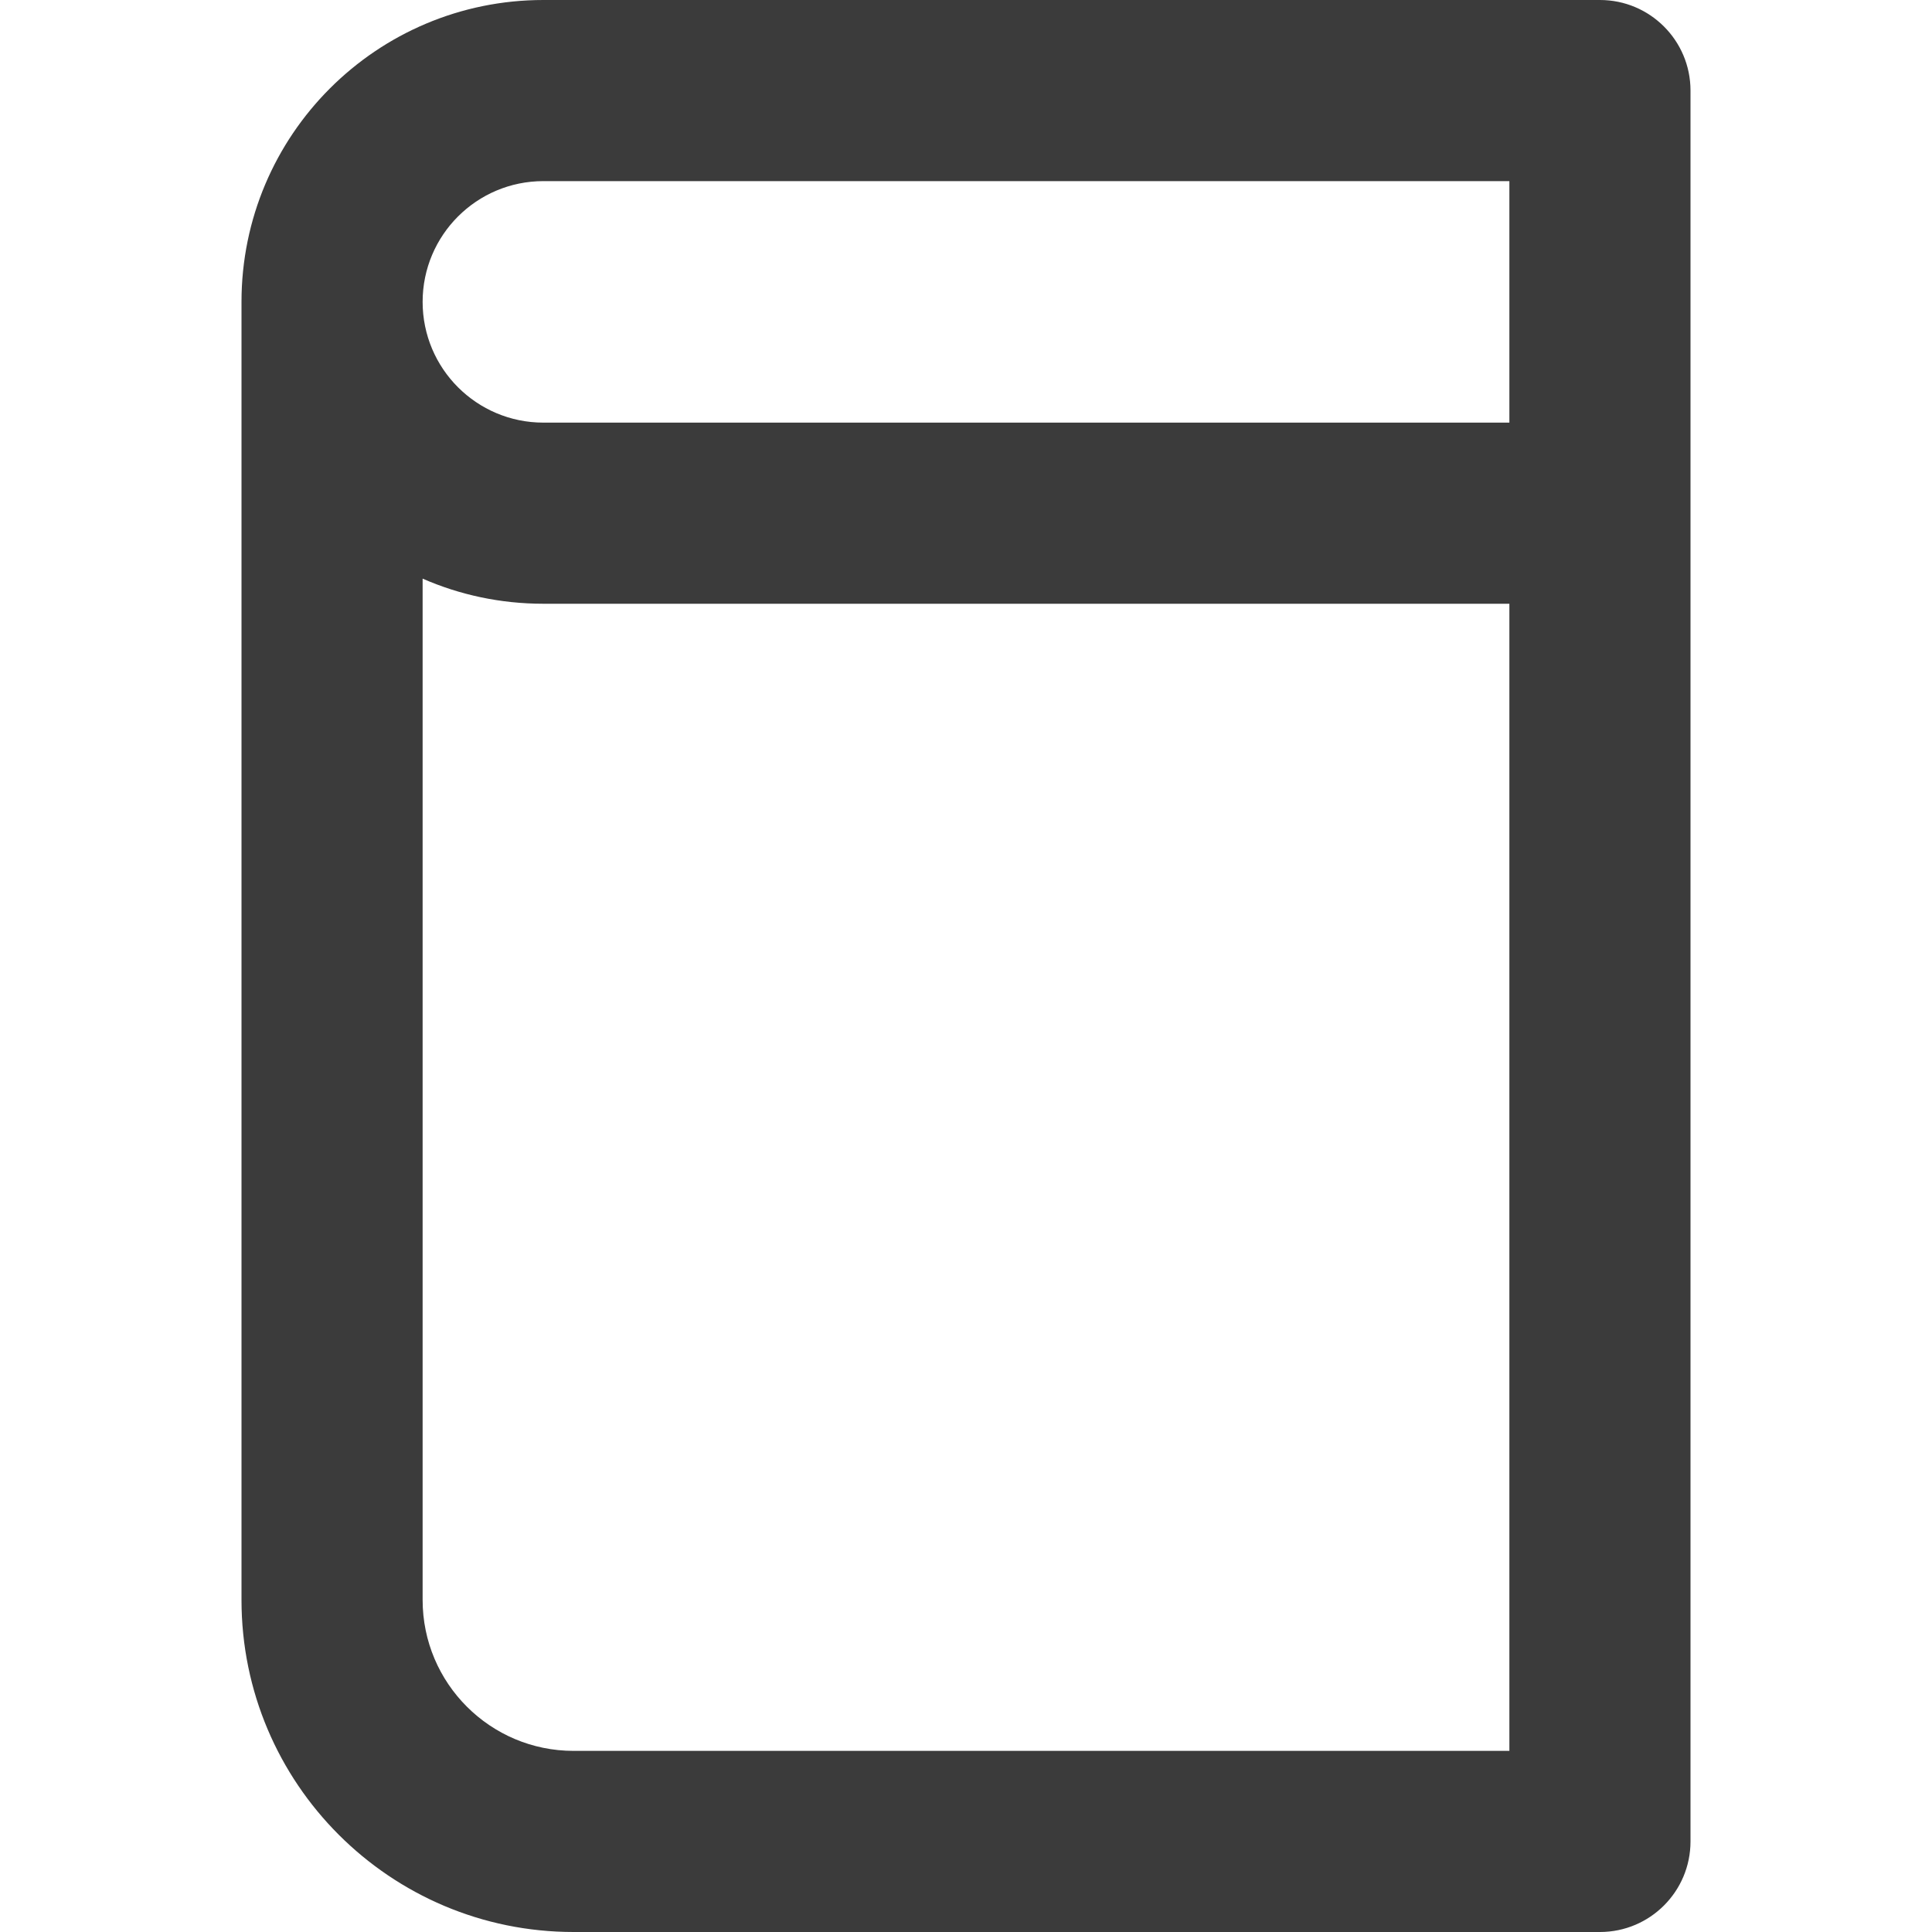
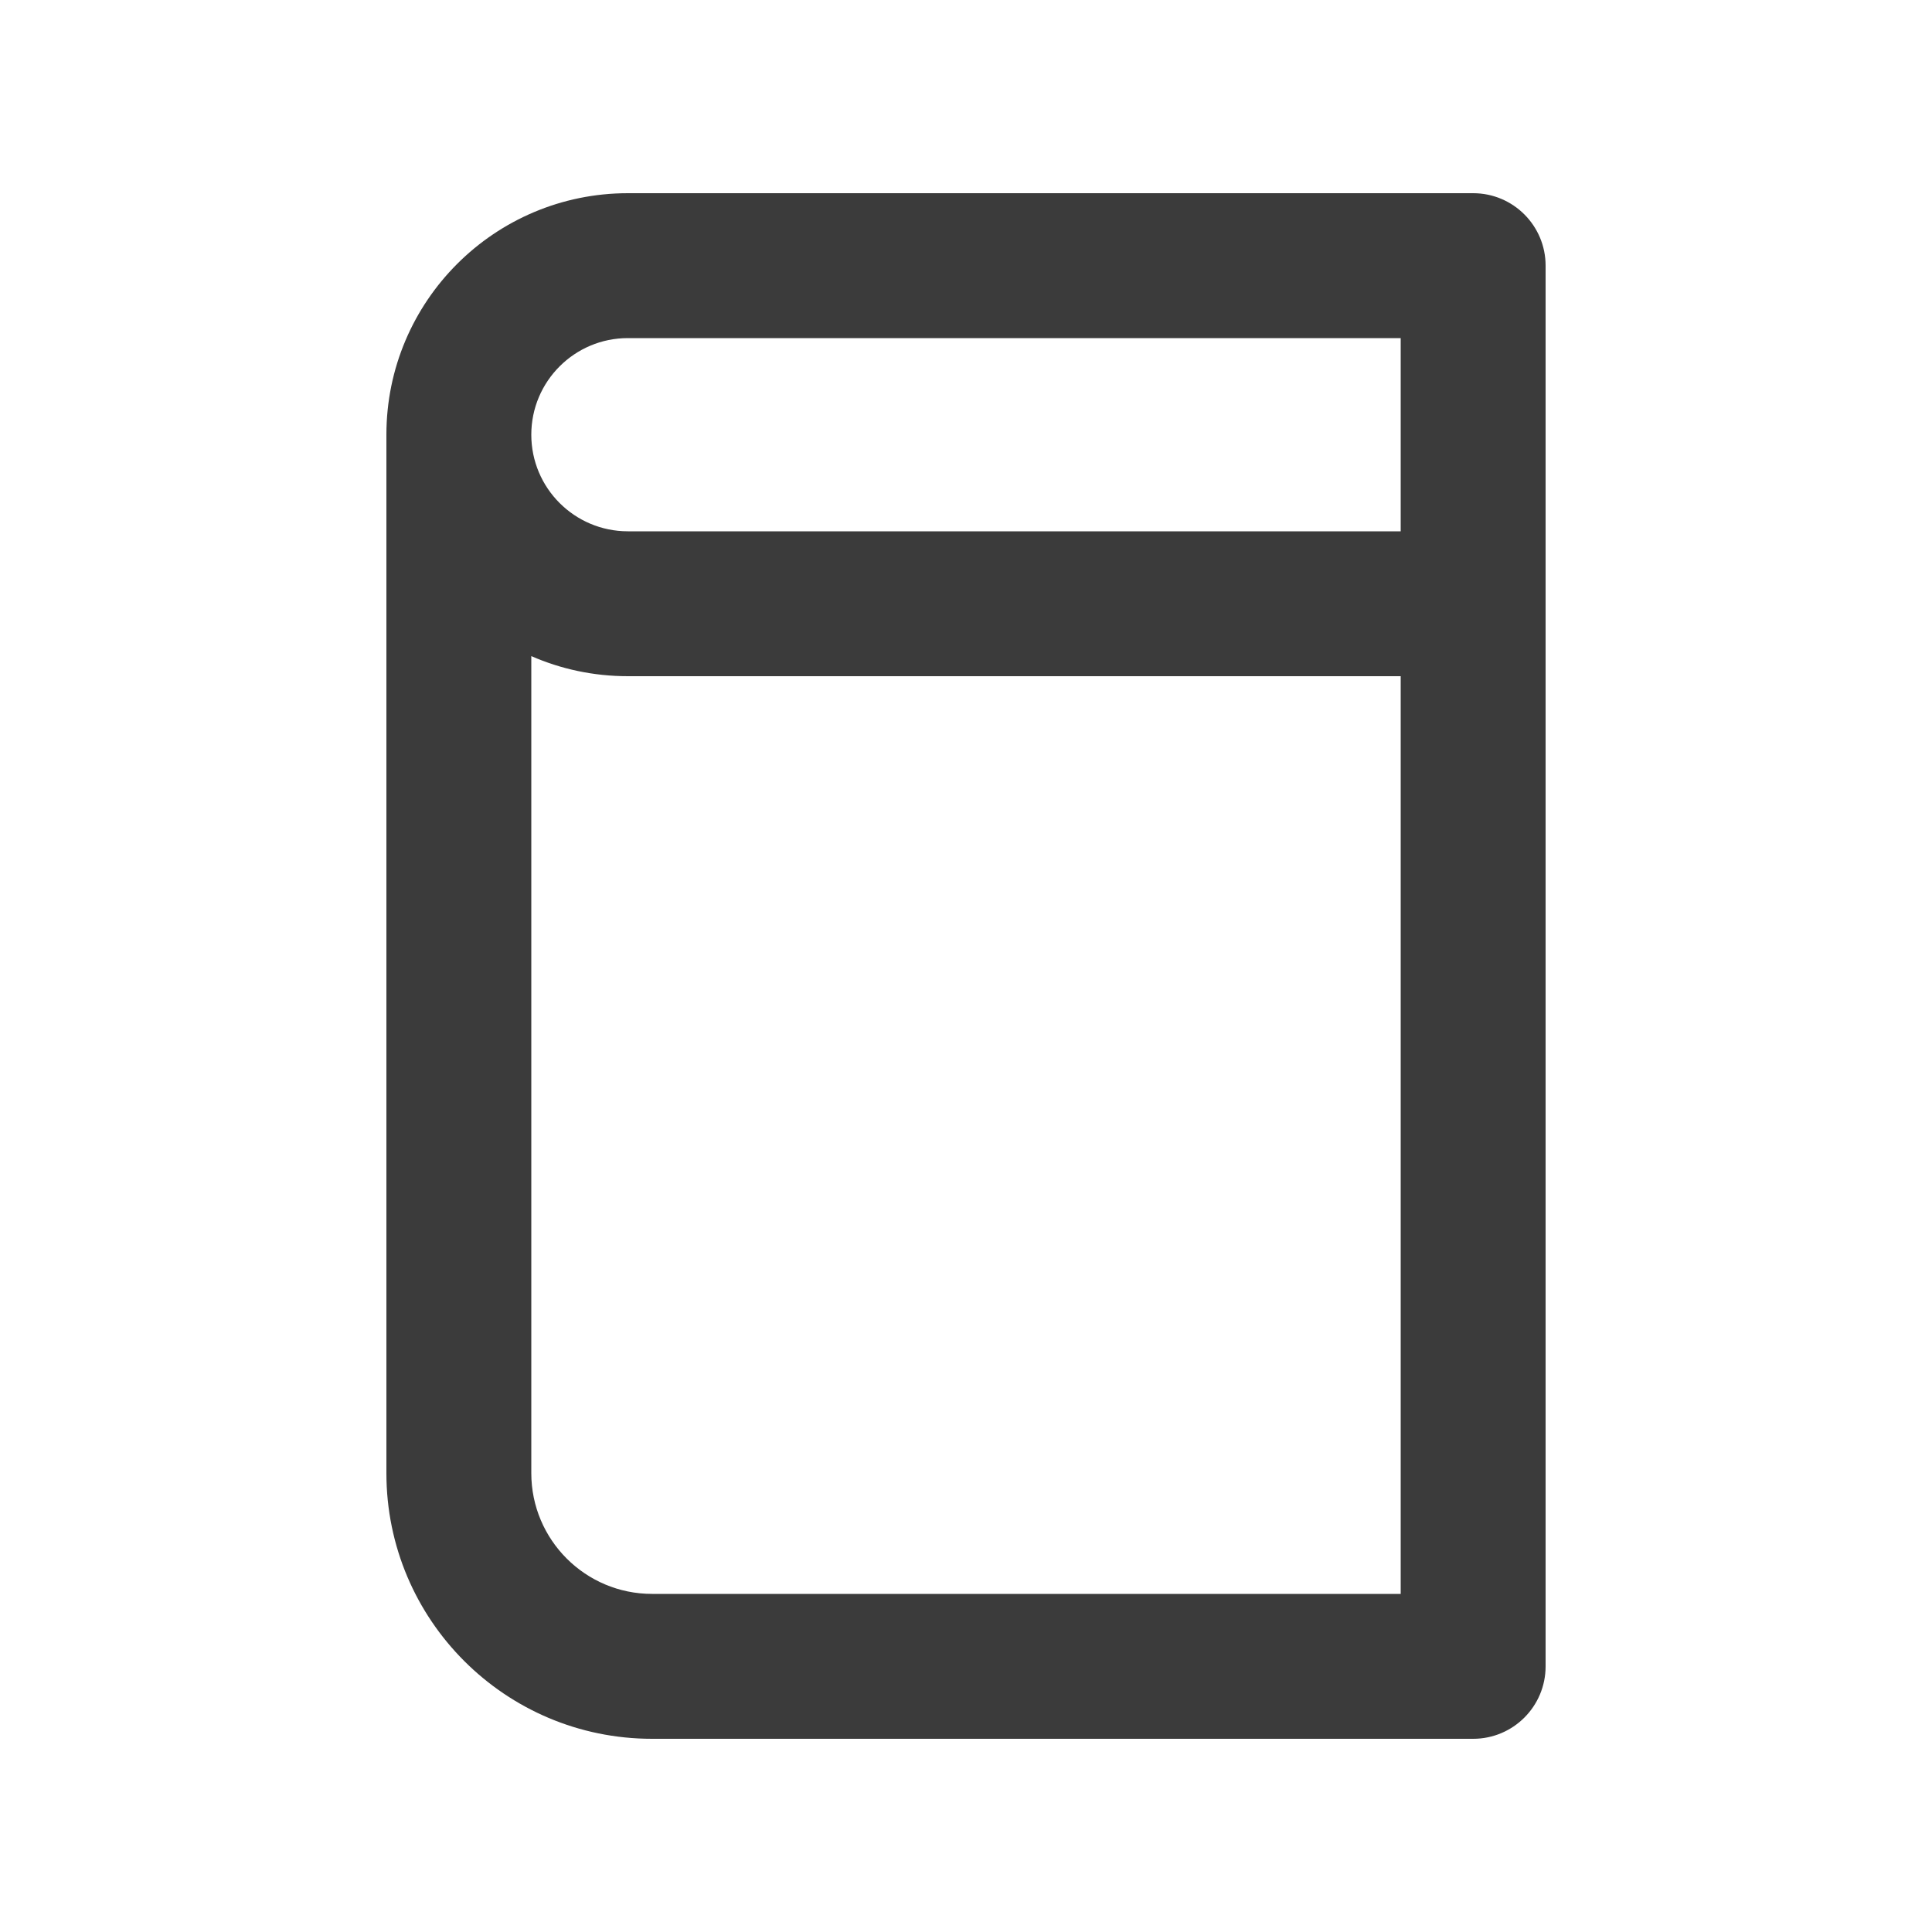
- <svg xmlns="http://www.w3.org/2000/svg" width="1em" height="1em" fill="none" viewBox="0 0 16 16" aria-hidden="true" focusable="false" class="">
+ <svg xmlns="http://www.w3.org/2000/svg" width="1em" height="1em" fill="none" viewBox="-2 -2 20 20" aria-hidden="true" focusable="false" class="">
  <path fill="#3b3b3b" fill-rule="evenodd" d="M14 .75a.75.75 0 0 0-.75-.75H4.5A2.5 2.5 0 0 0 2 2.5v10.75A2.75 2.75 0 0 0 4.75 16h8.5a.75.75 0 0 0 .75-.75zM3.5 4.792v8.458c0 .69.56 1.25 1.25 1.25h7.75V5h-8c-.356 0-.694-.074-1-.208m9-1.292v-2h-8a1 1 0 0 0 0 2z" clip-rule="evenodd" />
</svg>
